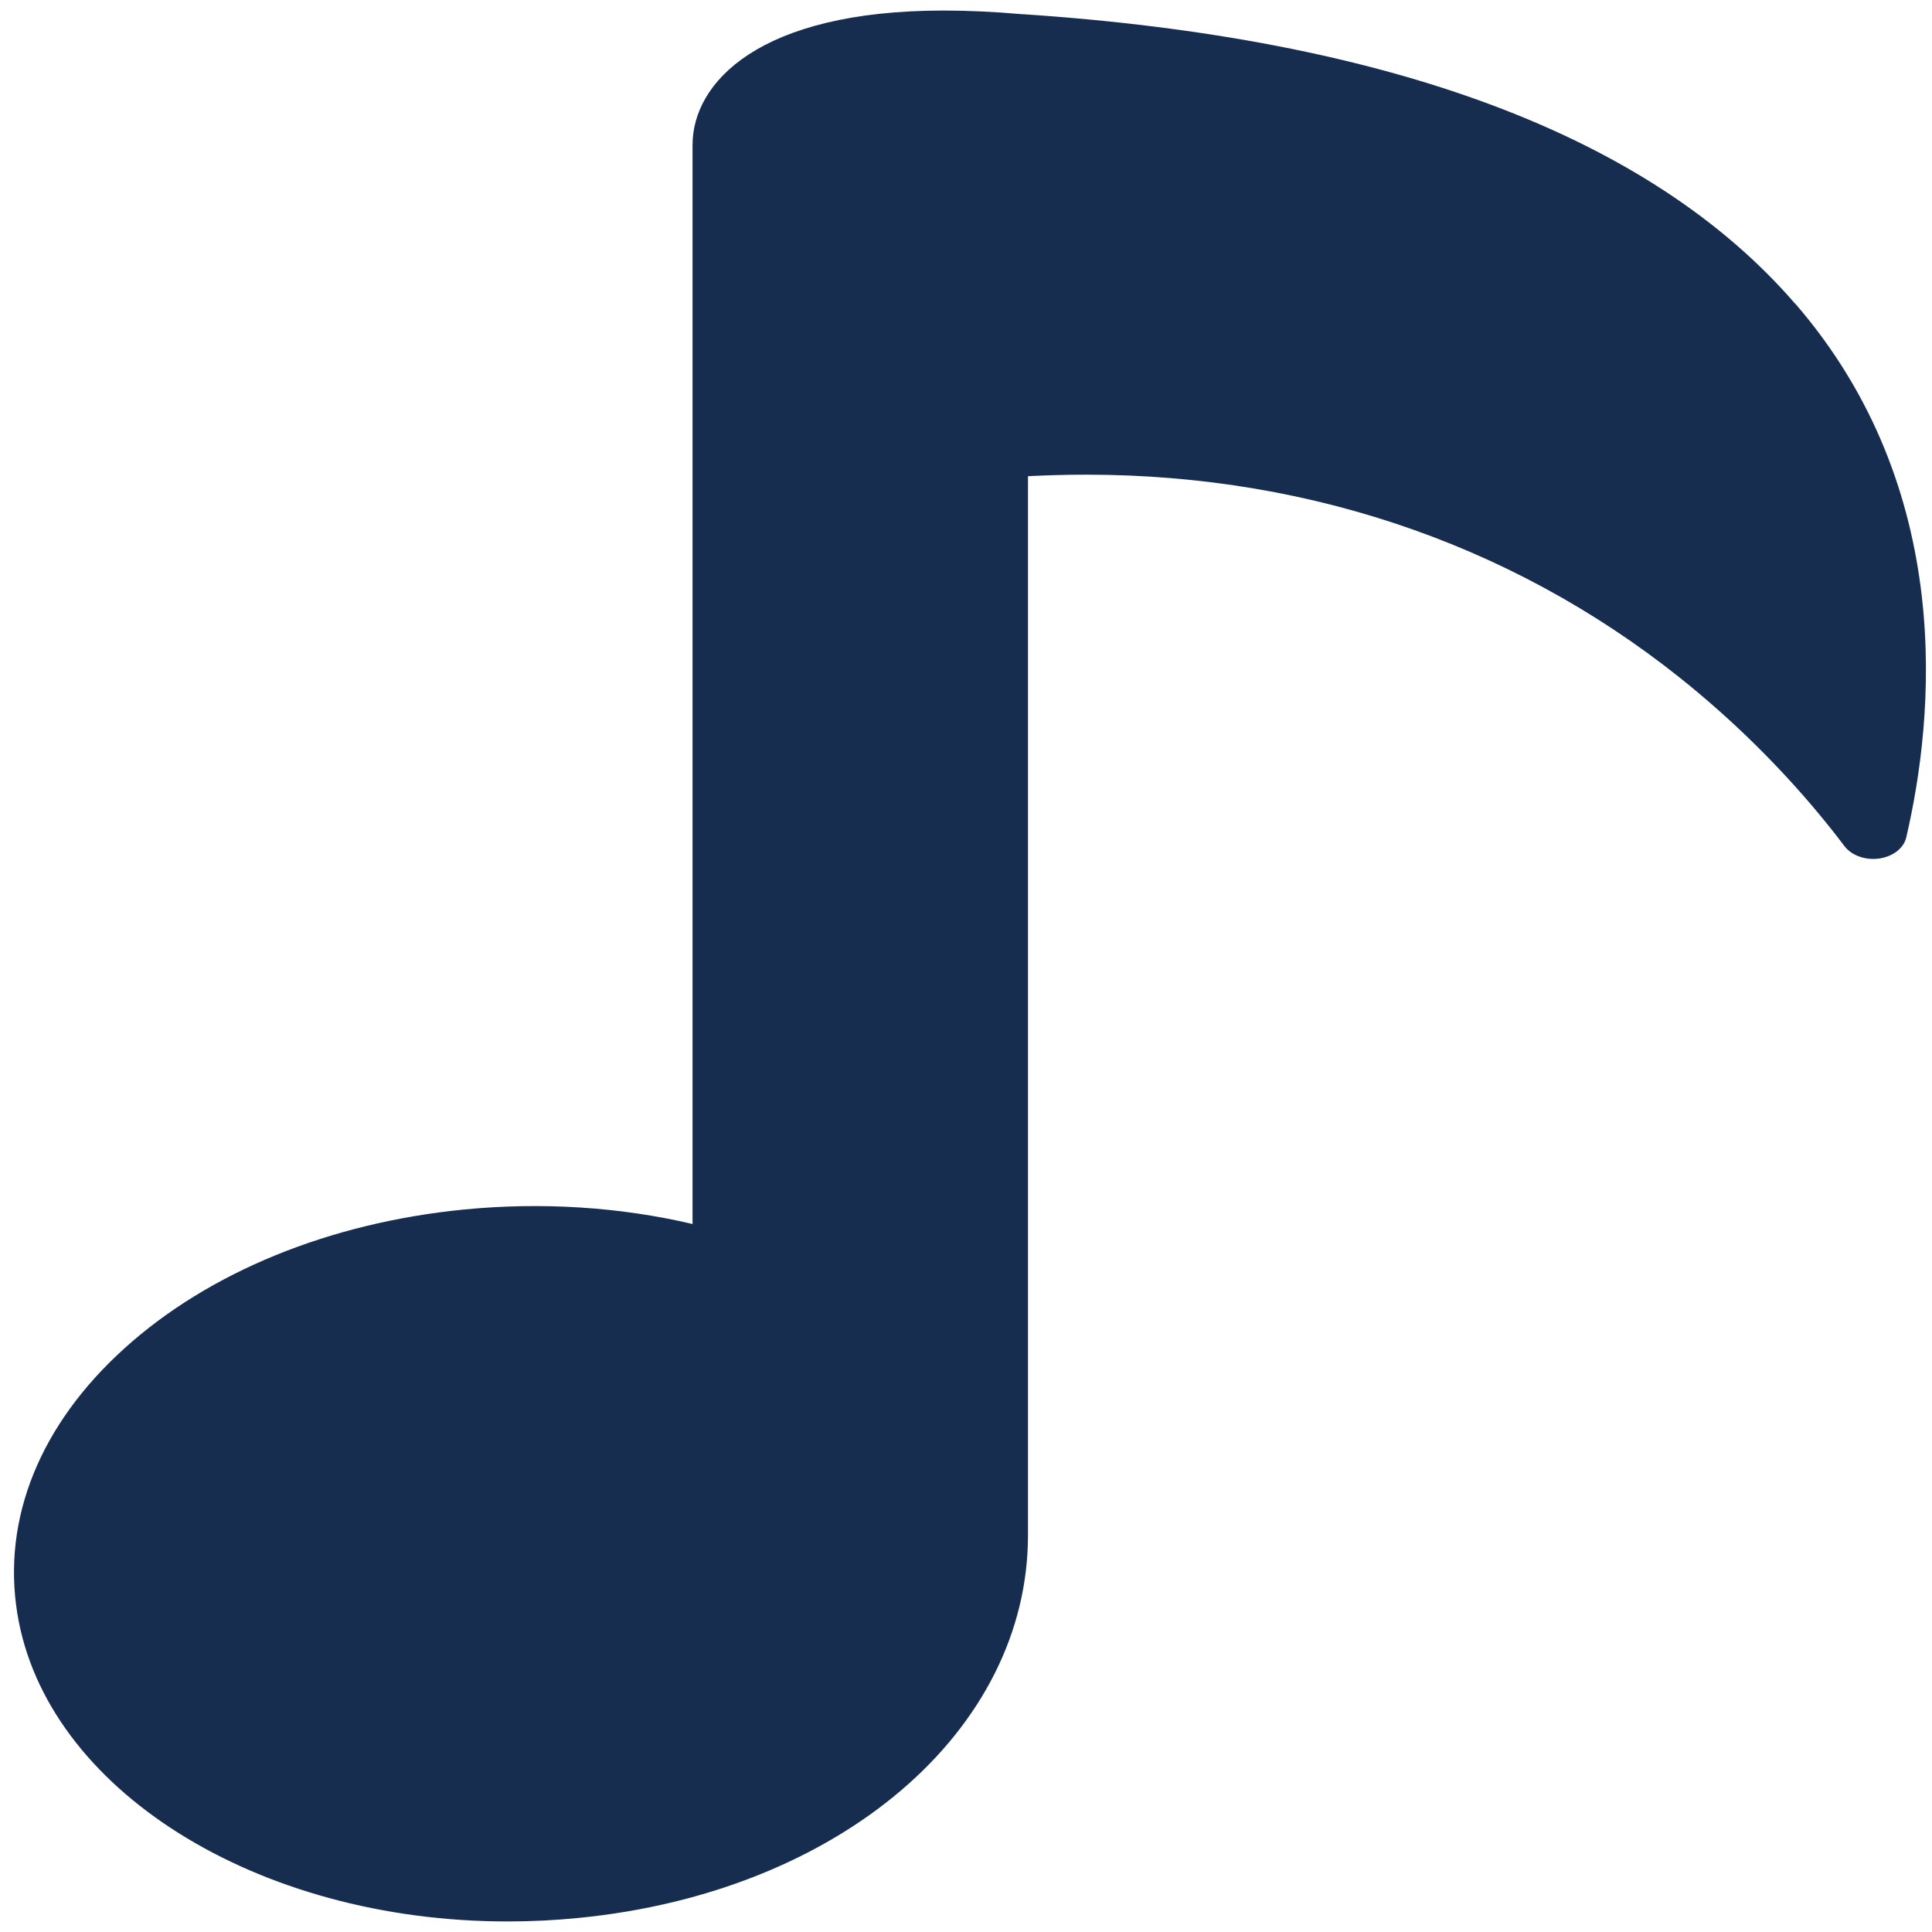
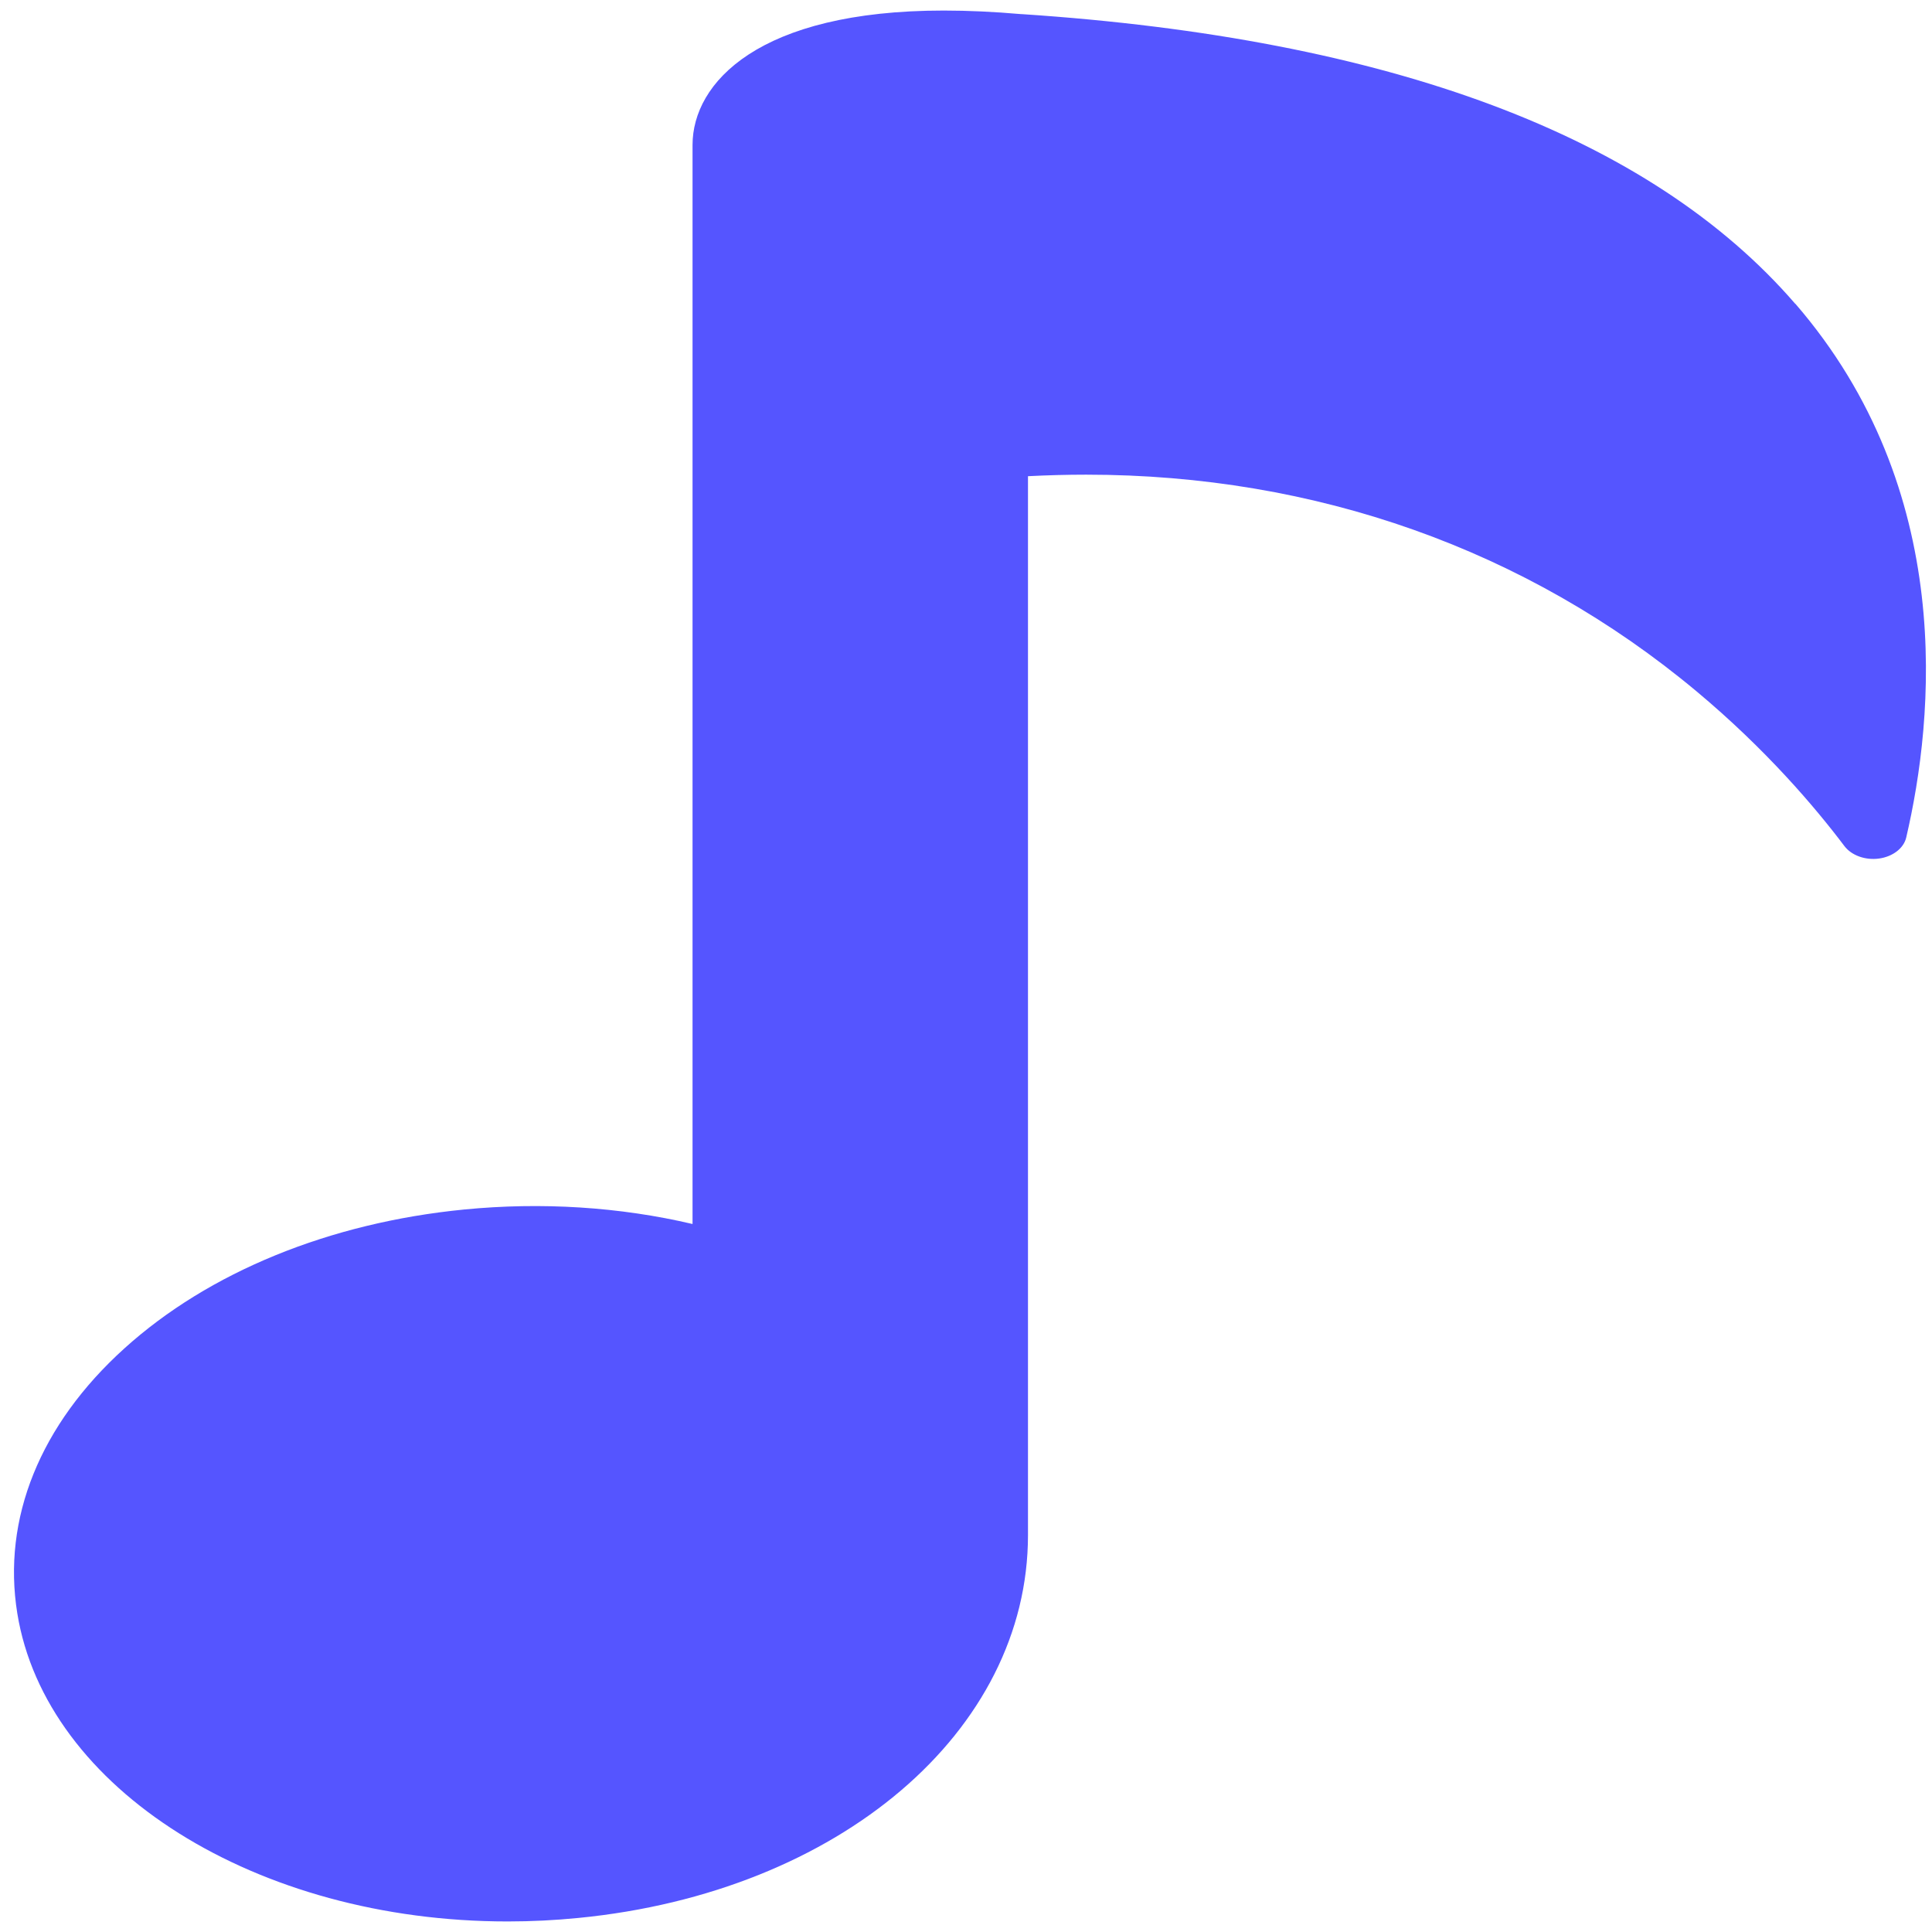
<svg xmlns="http://www.w3.org/2000/svg" viewBox="0 0 48 48" id="svg2" version="1.1">
  <defs id="defs4">
    <linearGradient id="0" y1="546.29" x2="0" y2="501.51" gradientUnits="userSpaceOnUse" gradientTransform="matrix(1.07196,0,0,1.07196,-413.17,-537.6)">
      <stop stop-color="#197cf1" id="stop7" />
      <stop offset="1" stop-color="#20bcfa" id="stop9" />
    </linearGradient>
  </defs>
-   <path style="fill:#162d50;stroke-width:1.317" id="path15" d="M 44.604,7.55 C 40.999,3.377 34.527,0.955 25.387,0.351 l -0.015,0 c -0.674,-0.059 -1.321,-0.089 -1.924,-0.089 -4.607,0 -6.242,1.799 -6.242,3.34 l 0,26.808 c -1.811,-0.426 -3.757,-0.548 -5.676,-0.36 -3.345,0.329 -6.342,1.554 -8.439,3.45 -2.097,1.894 -3.042,4.232 -2.661,6.584 0.706,4.364 5.942,7.654 12.182,7.654 0.586,0 1.179,-0.029 1.767,-0.088 6.467,-0.636 11.161,-4.636 11.161,-9.512 l 0,-26.307 c 0.486,-0.025 0.972,-0.038 1.445,-0.038 5.703,0 10.944,1.86 15.16,5.379 1.738,1.451 2.959,2.894 3.677,3.846 0.176,0.234 0.52,0.36 0.864,0.312 0.342,-0.048 0.613,-0.257 0.674,-0.524 0.691,-2.963 1.255,-8.623 -2.756,-13.261" />
+   <path style="fill:#5555ff;stroke-width:1.317" id="path15" d="M 44.604,7.55 C 40.999,3.377 34.527,0.955 25.387,0.351 l -0.015,0 c -0.674,-0.059 -1.321,-0.089 -1.924,-0.089 -4.607,0 -6.242,1.799 -6.242,3.34 l 0,26.808 c -1.811,-0.426 -3.757,-0.548 -5.676,-0.36 -3.345,0.329 -6.342,1.554 -8.439,3.45 -2.097,1.894 -3.042,4.232 -2.661,6.584 0.706,4.364 5.942,7.654 12.182,7.654 0.586,0 1.179,-0.029 1.767,-0.088 6.467,-0.636 11.161,-4.636 11.161,-9.512 l 0,-26.307 c 0.486,-0.025 0.972,-0.038 1.445,-0.038 5.703,0 10.944,1.86 15.16,5.379 1.738,1.451 2.959,2.894 3.677,3.846 0.176,0.234 0.52,0.36 0.864,0.312 0.342,-0.048 0.613,-0.257 0.674,-0.524 0.691,-2.963 1.255,-8.623 -2.756,-13.261" />
</svg>
